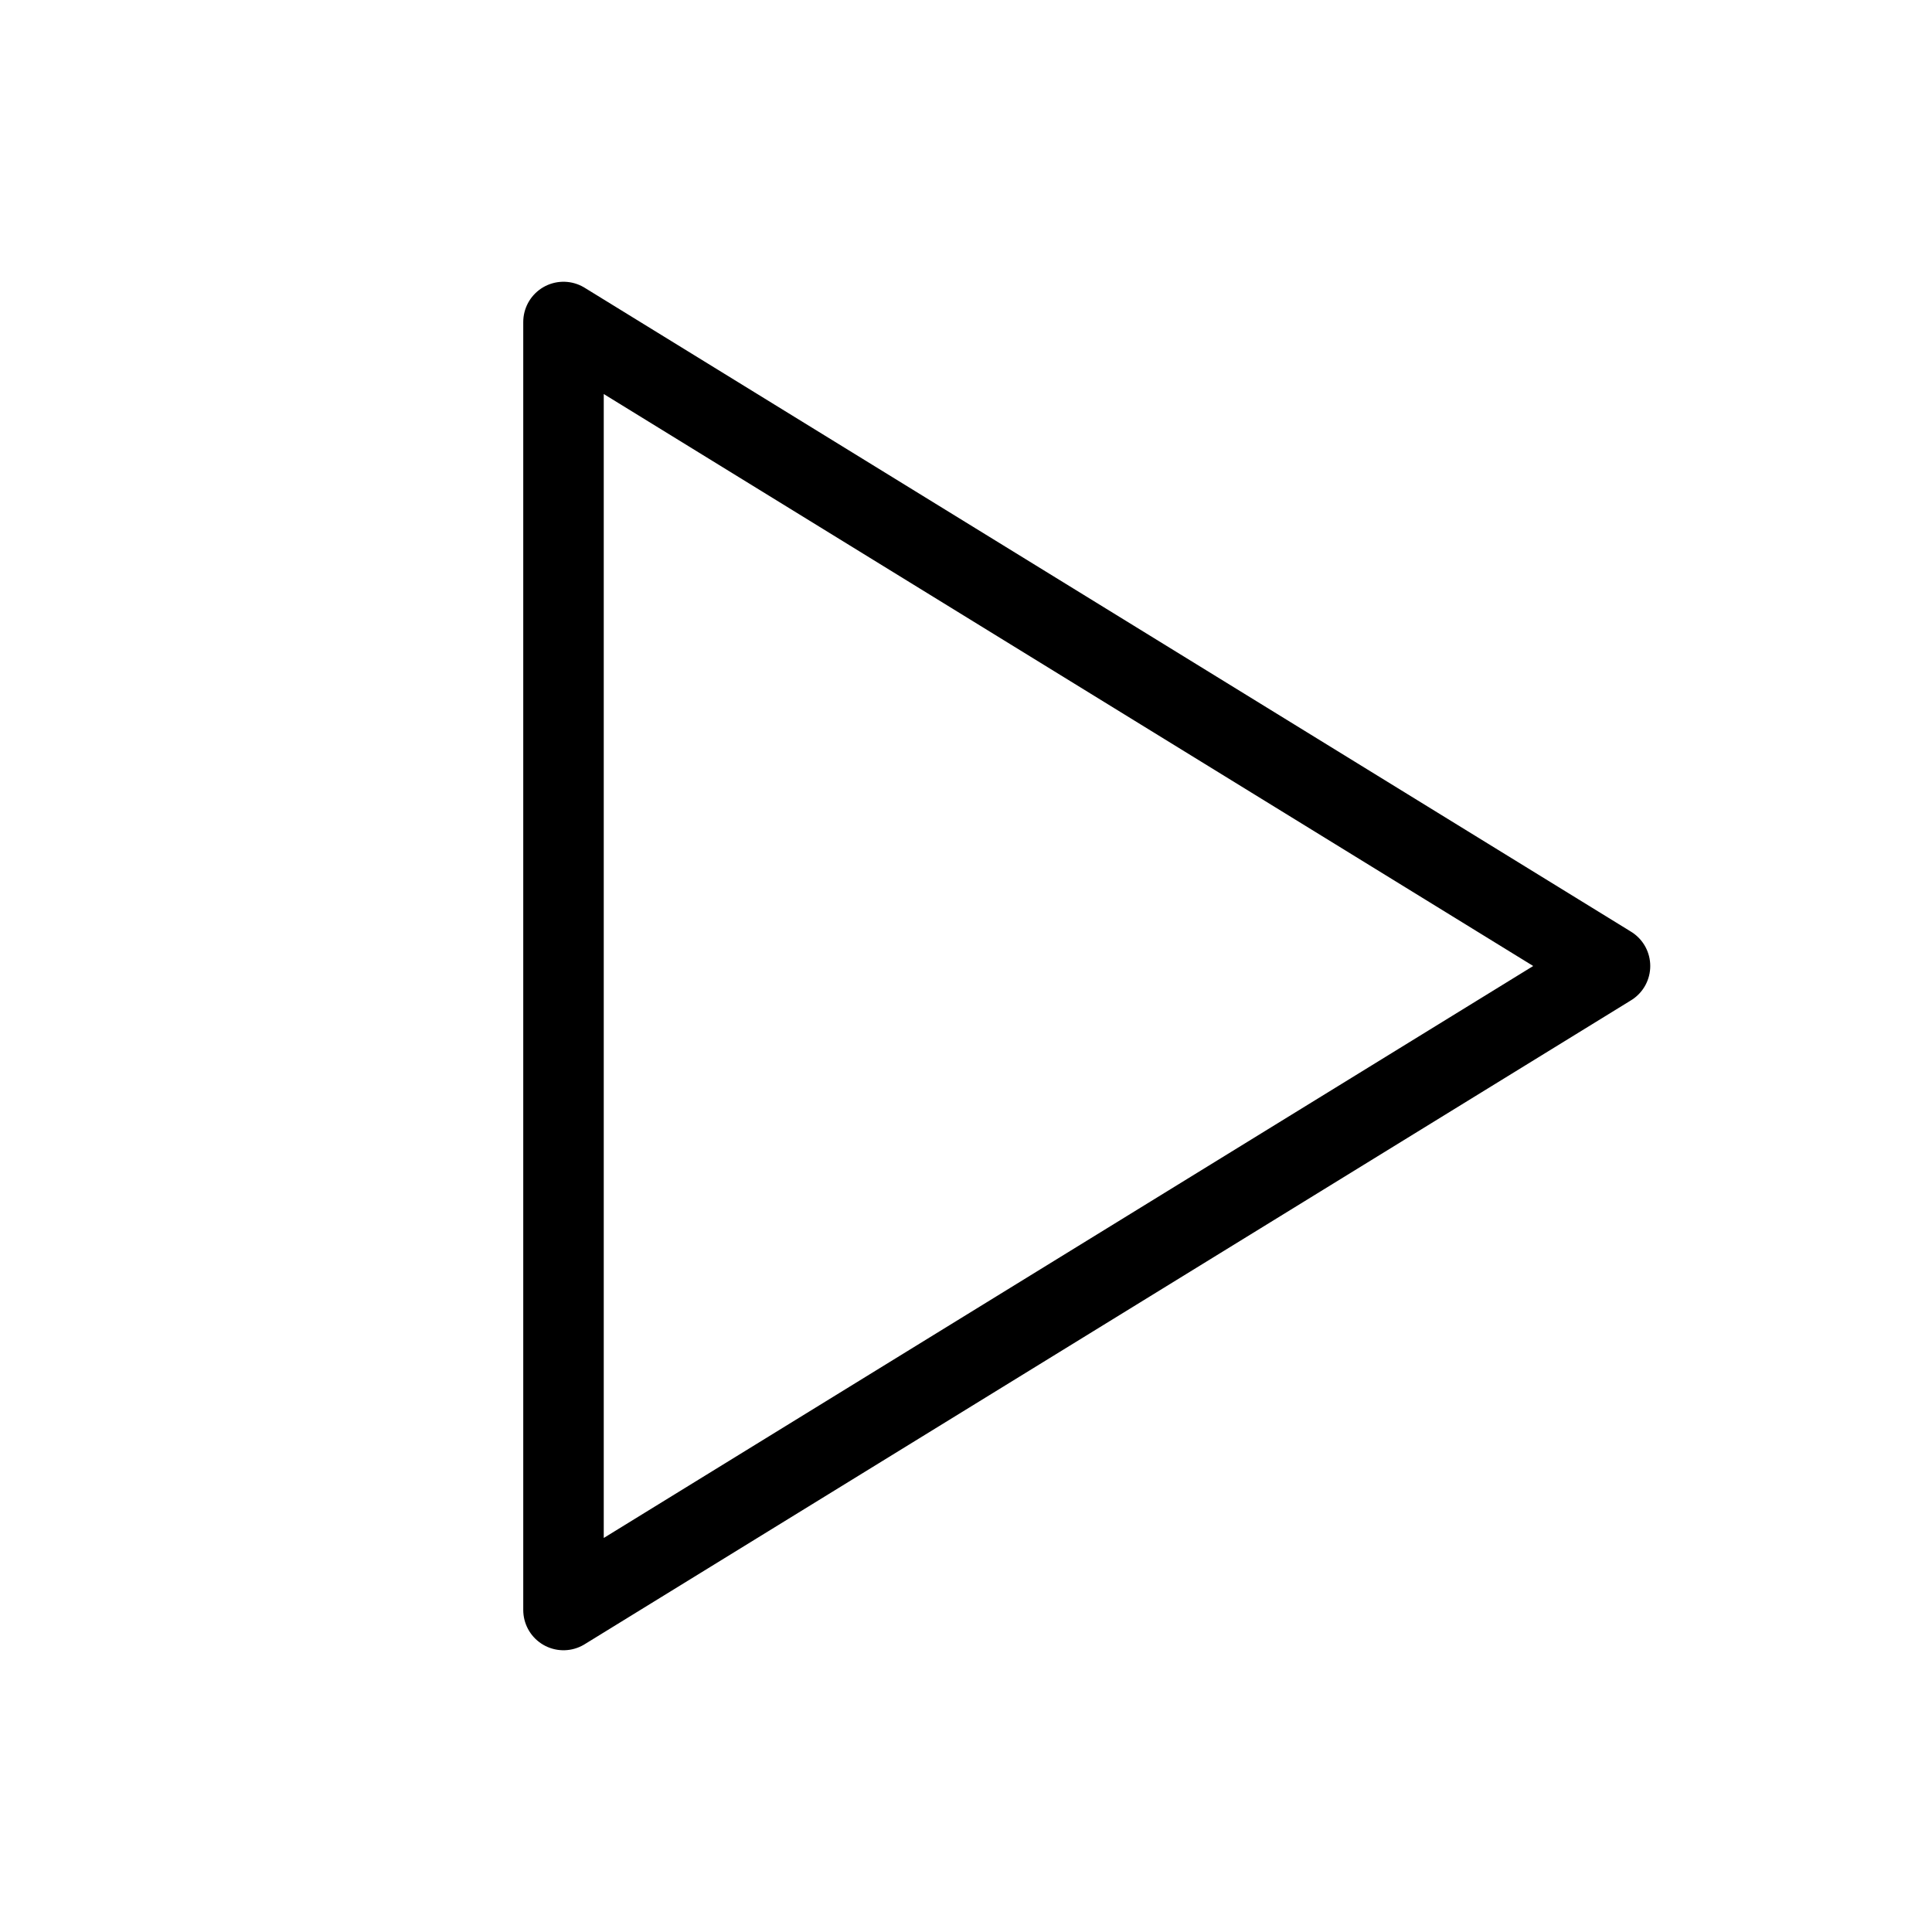
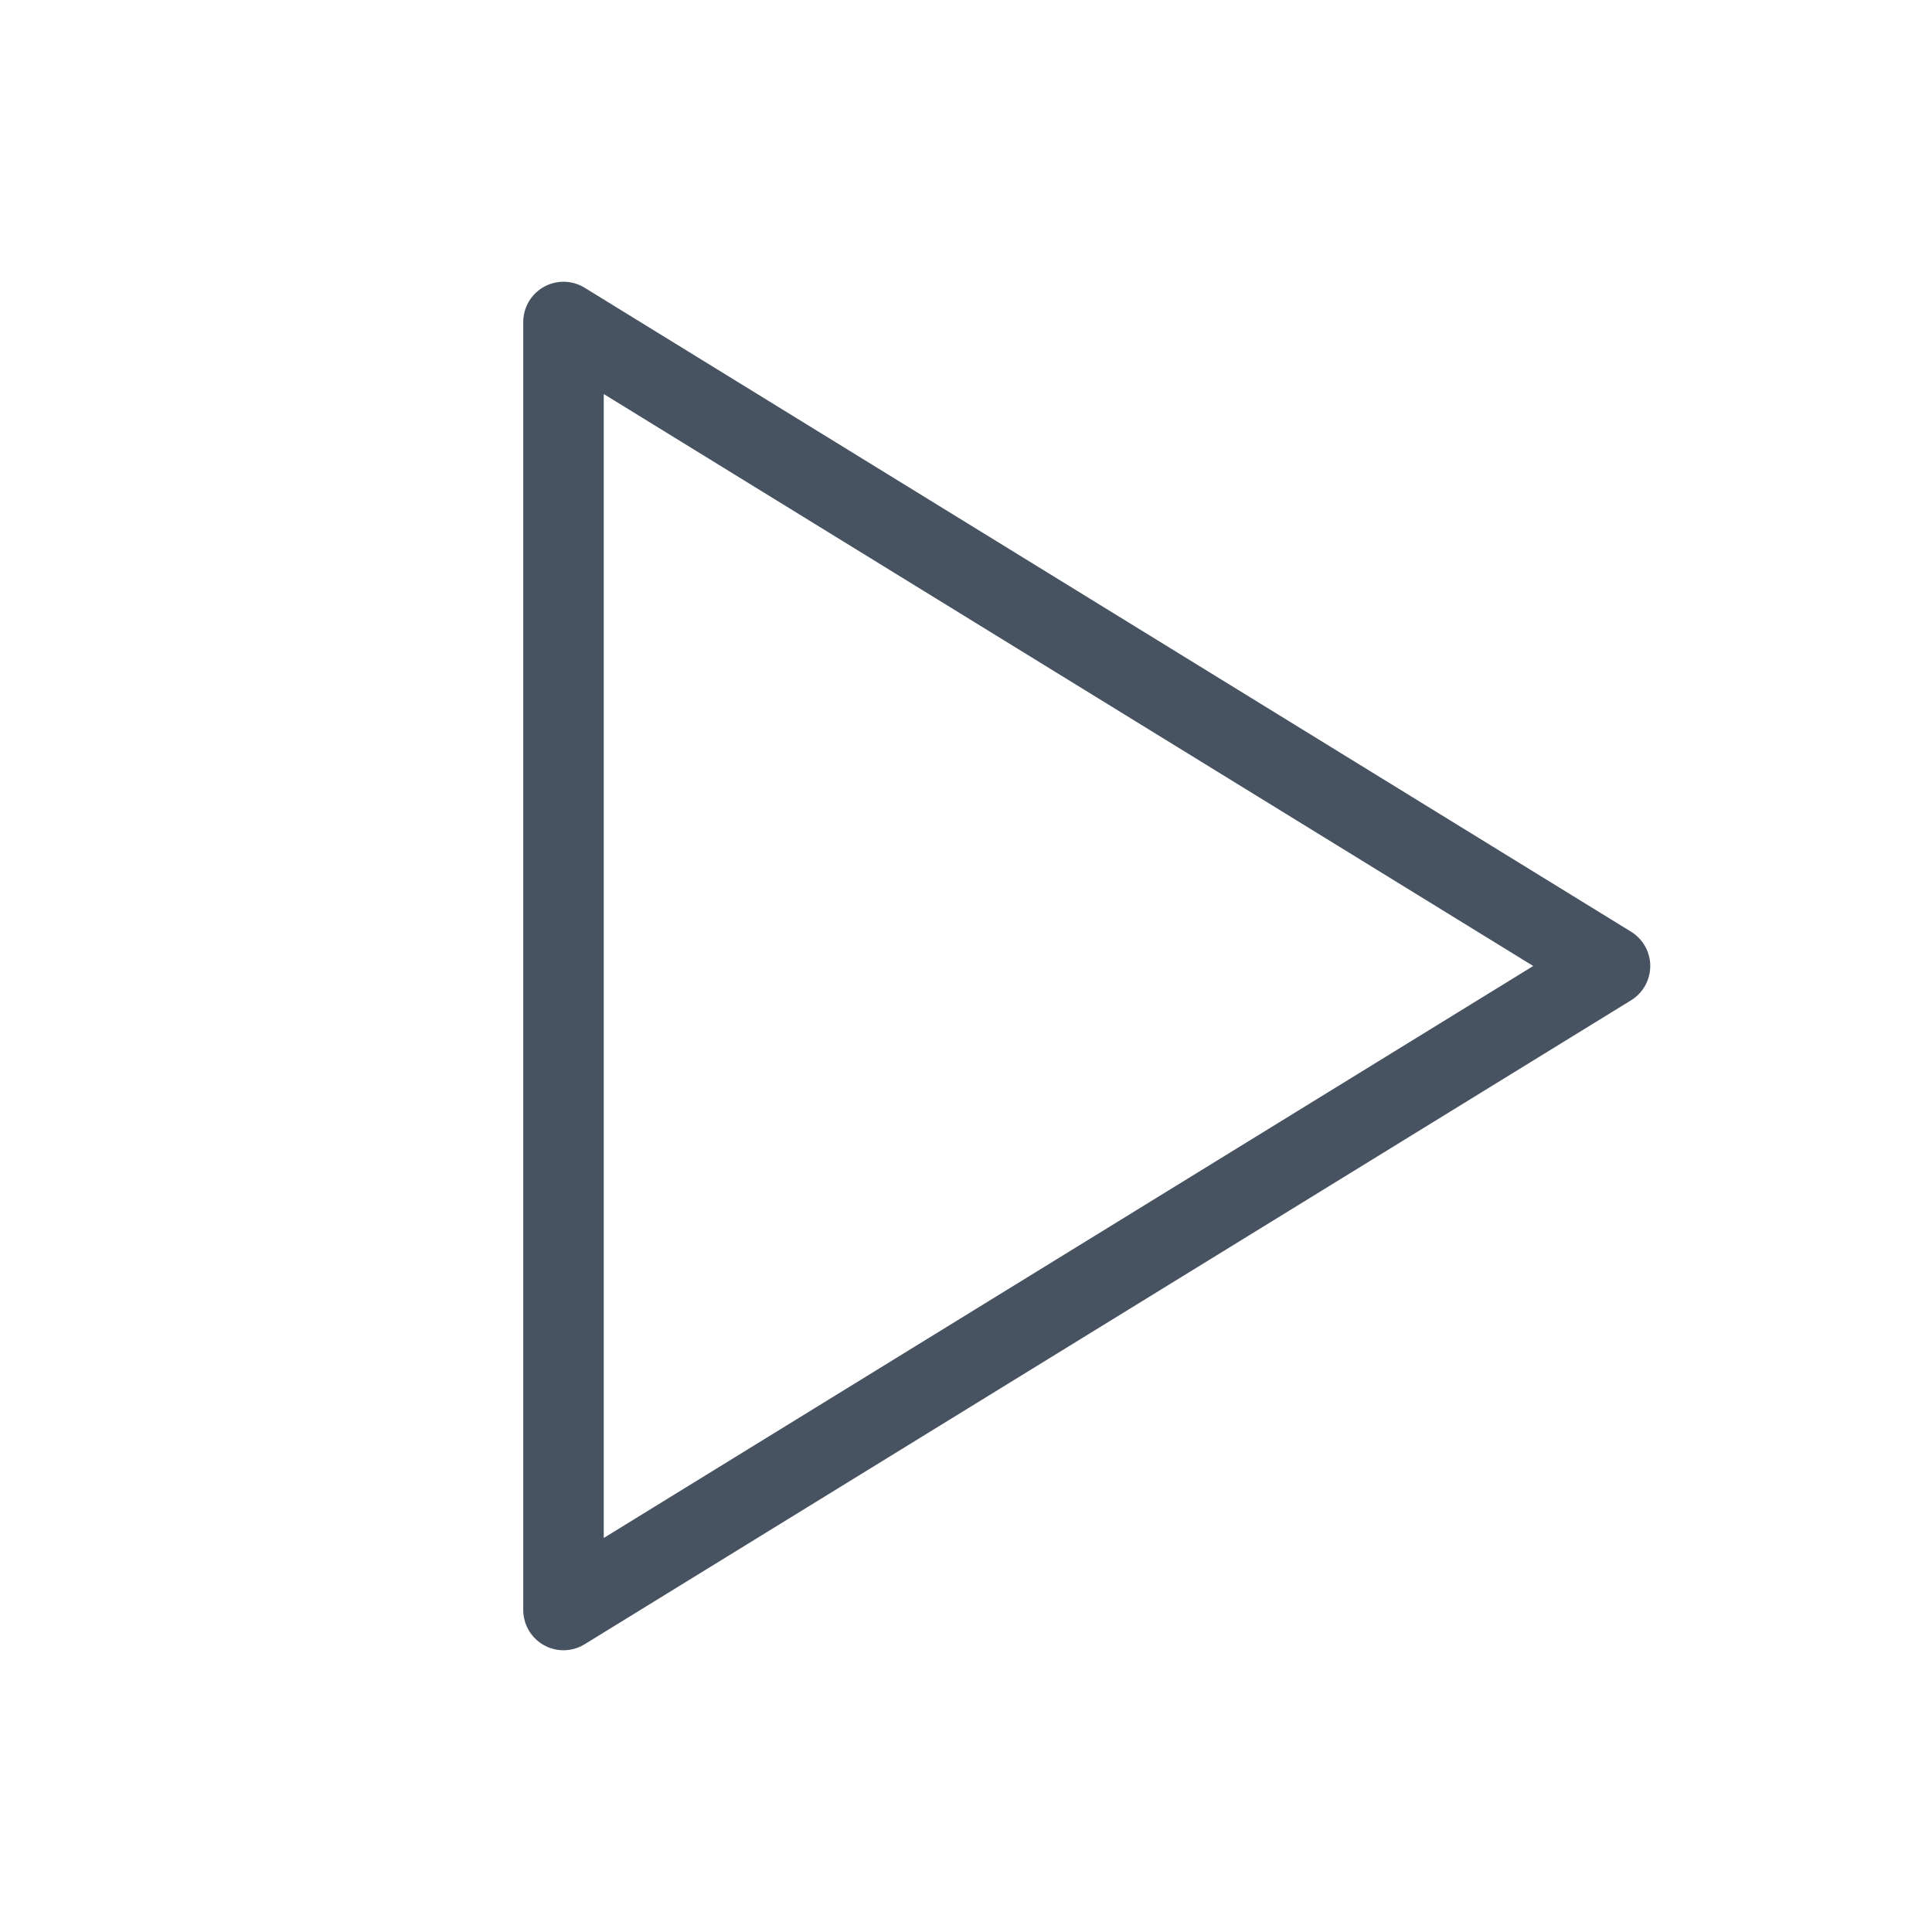
- <svg xmlns="http://www.w3.org/2000/svg" class="icon icon-tabler icon-tabler-player-play" width="24" height="24" viewBox="0 0 24 24" stroke-width="1" stroke="currentColor" fill="none" stroke-linecap="round" stroke-linejoin="round">
+ <svg xmlns="http://www.w3.org/2000/svg" class="icon icon-tabler icon-tabler-player-play" width="24" height="24" viewBox="0 0 24 24" stroke-width="1" stroke="#485361" fill="none" stroke-linecap="round" stroke-linejoin="round">
  <path stroke="none" d="M0 0h24v24H0z" fill="none" />
  <path d="M7 4v16l13 -8z" />
</svg>
